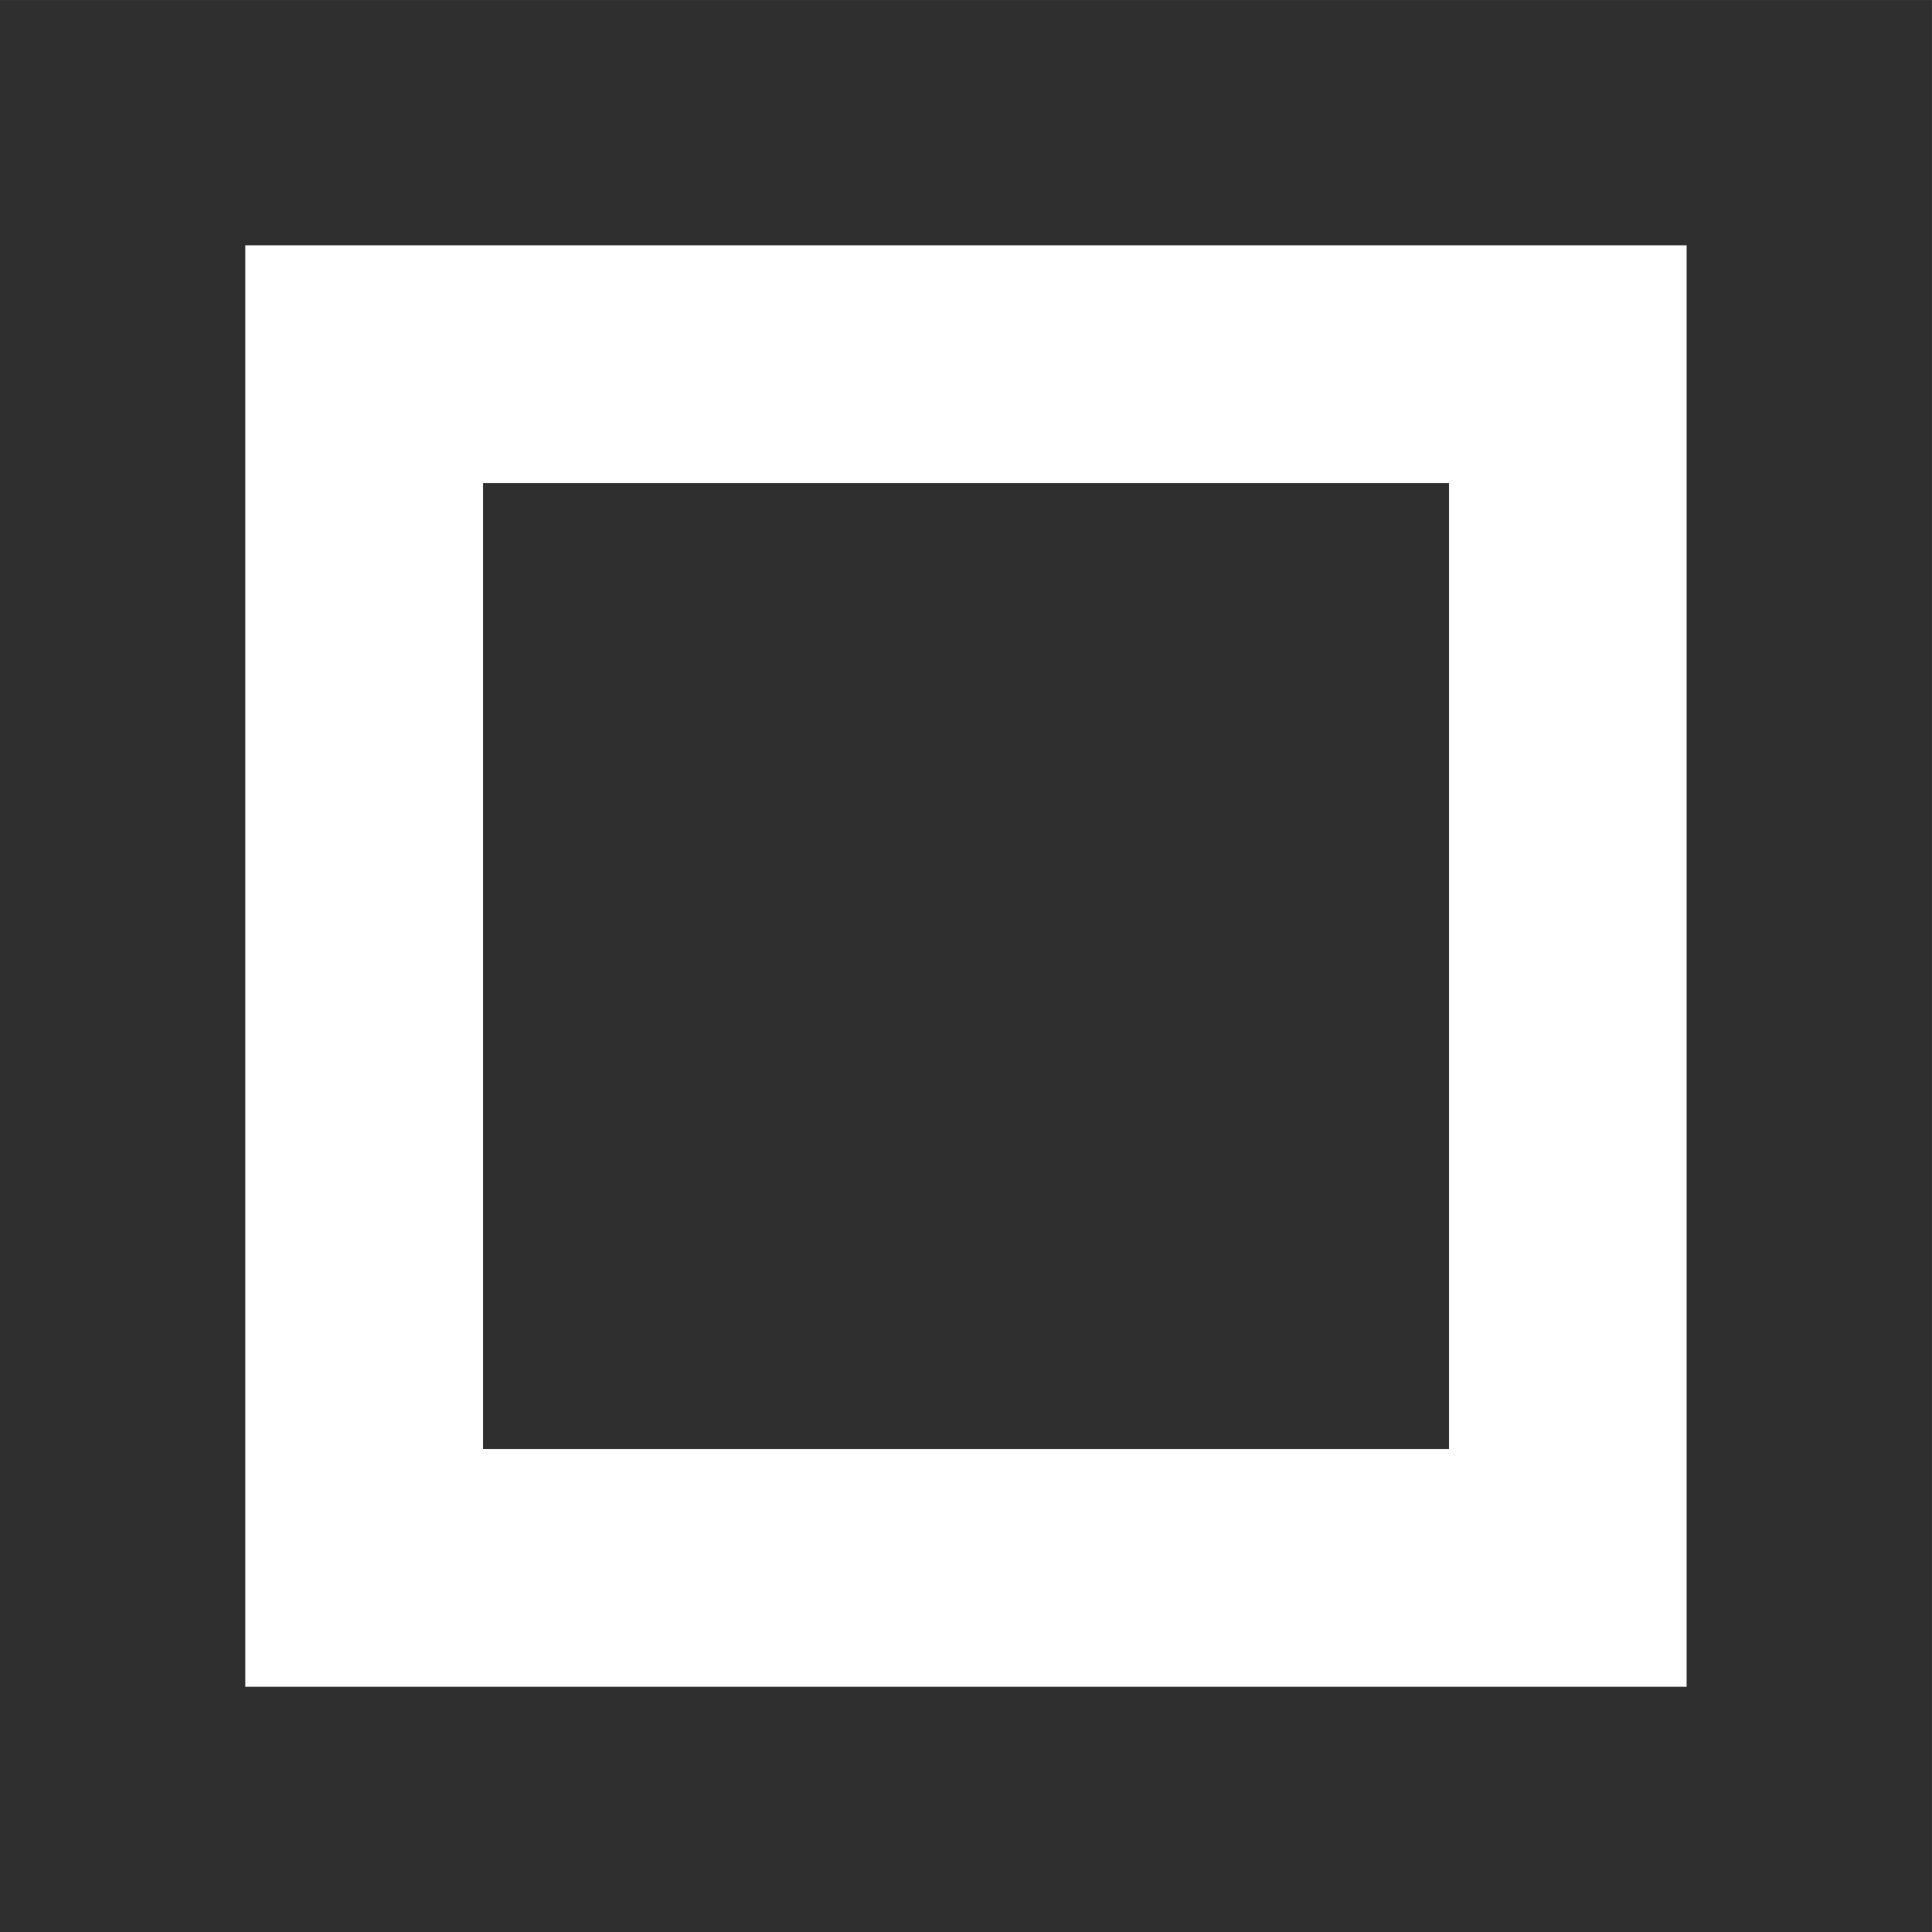
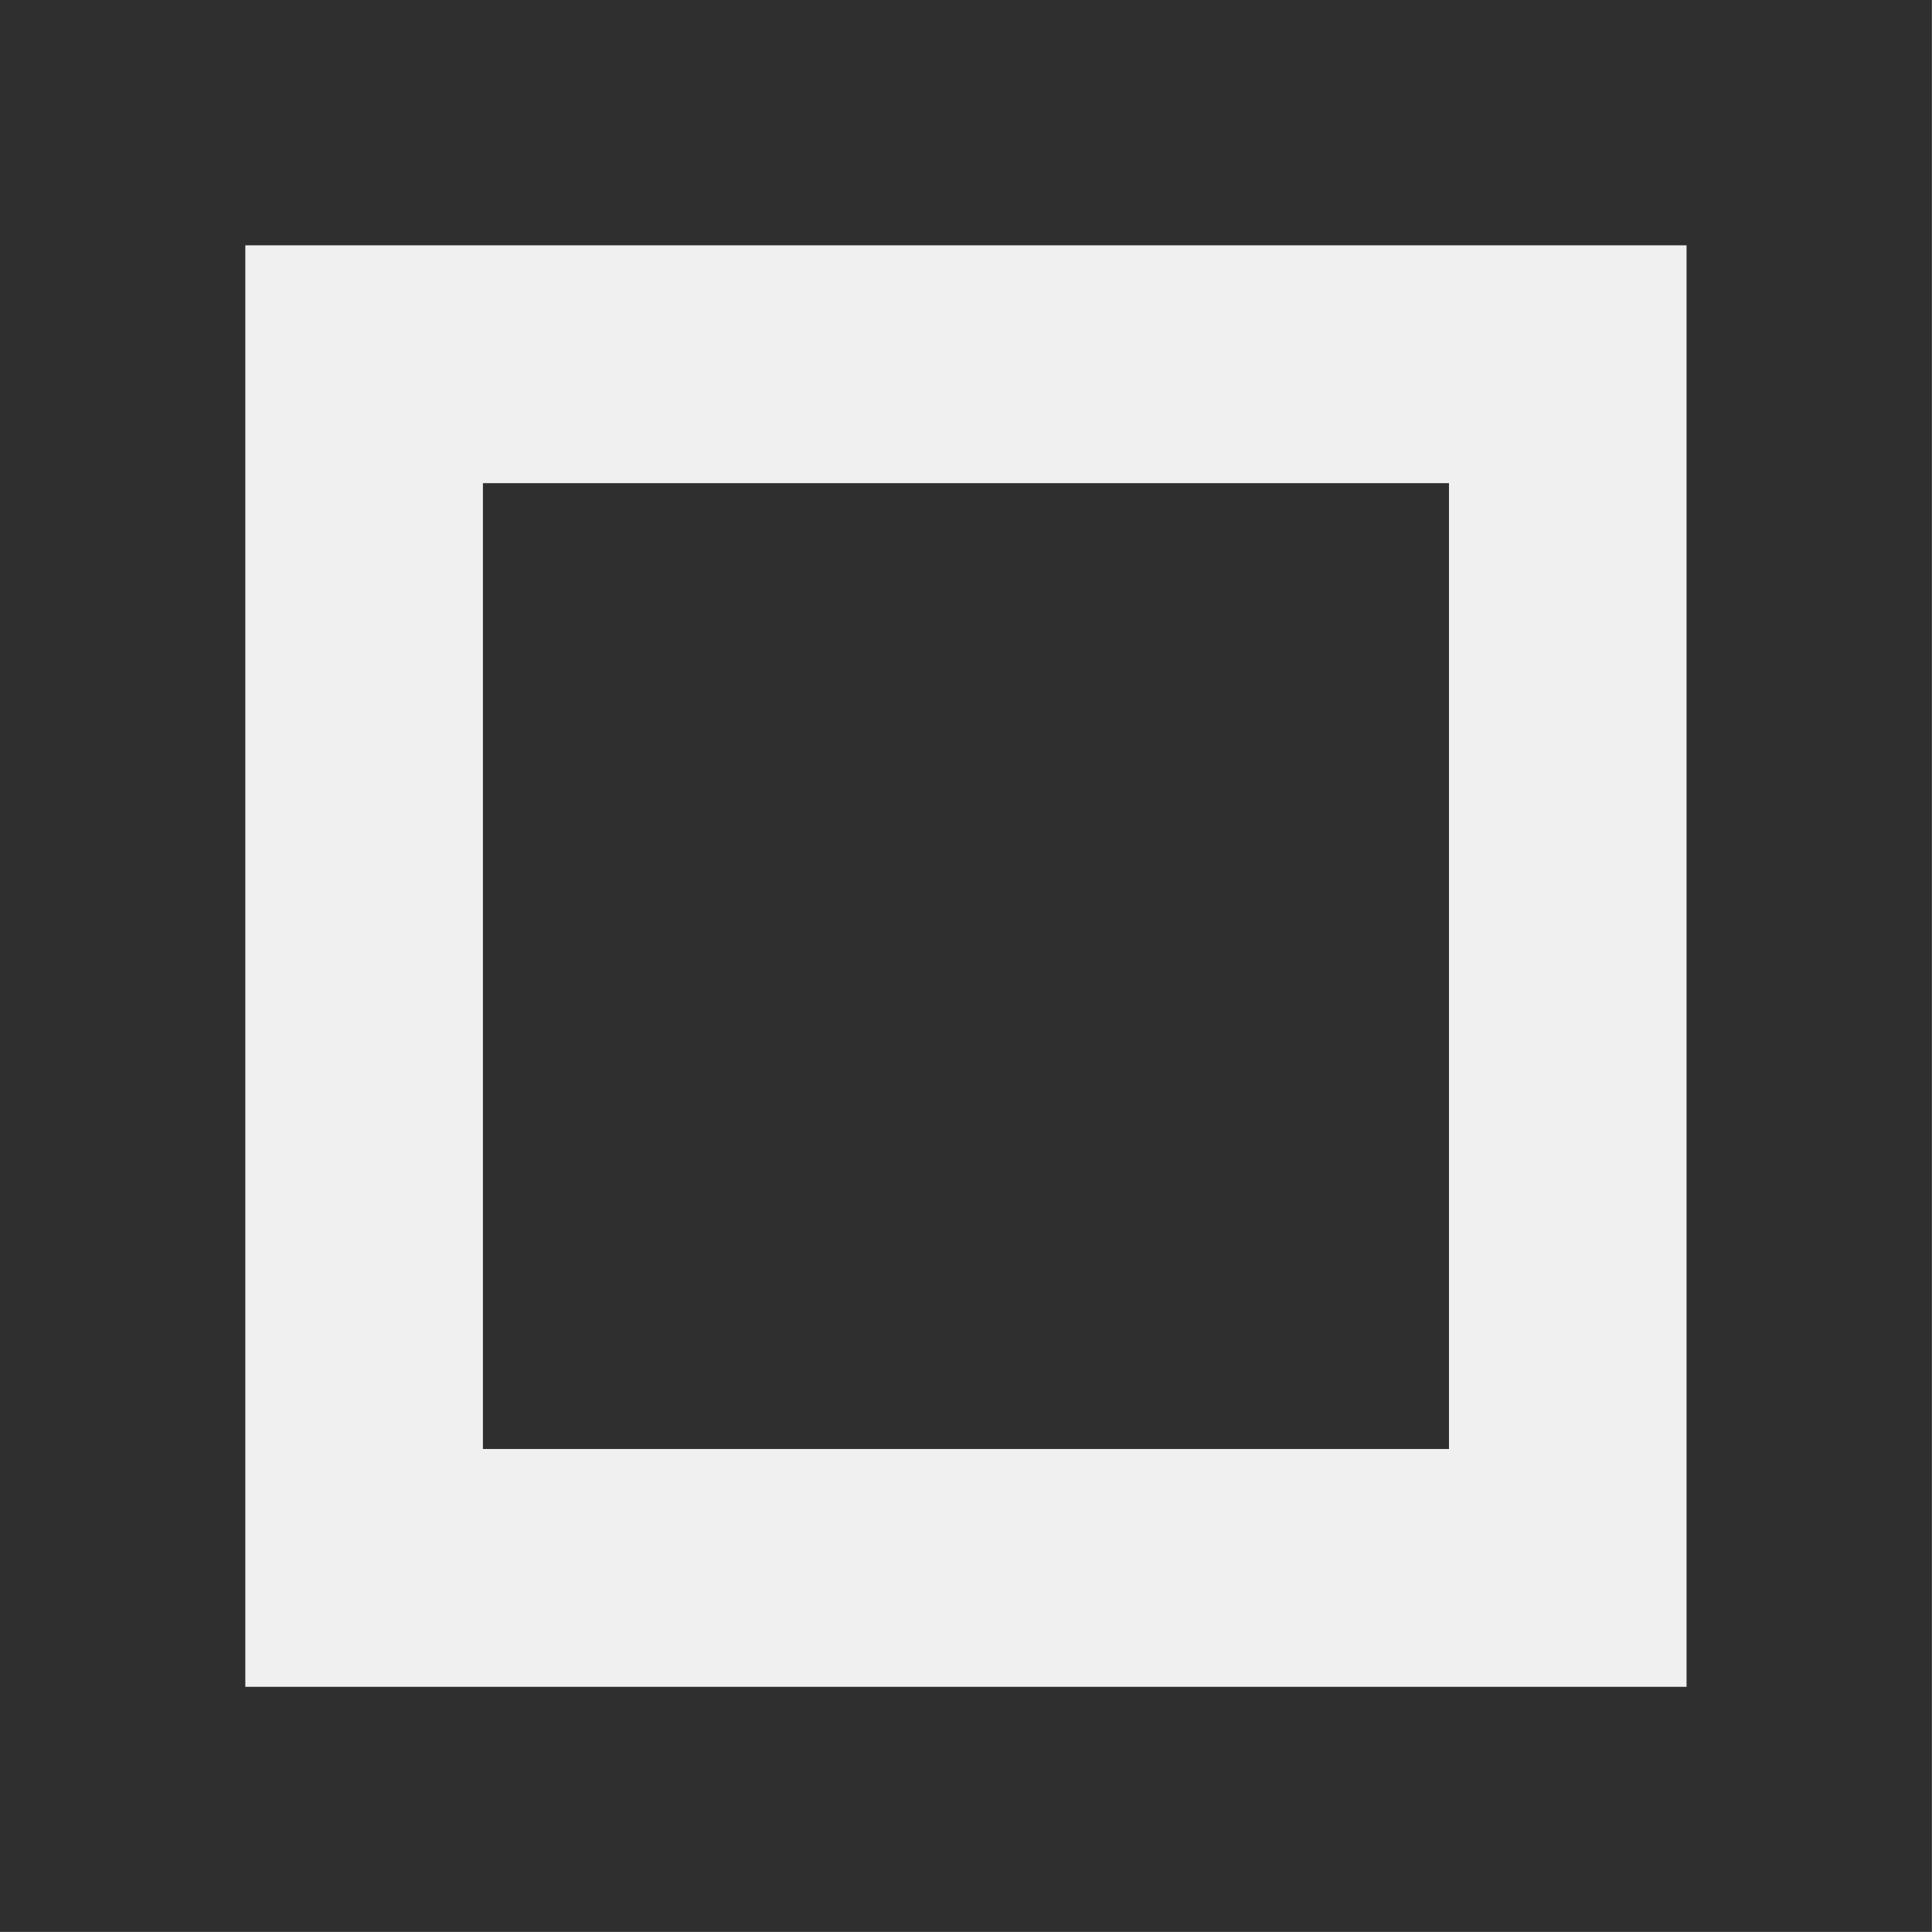
<svg xmlns="http://www.w3.org/2000/svg" version="1.1" id="svg2" xml:space="preserve" width="15.12" height="15.12" viewBox="0 0 15.12 15.12">
  <defs id="defs6" />
  <g id="g8" transform="matrix(1.333333,0,0,-1.333333,0,15.12)">
    <g id="g10" transform="scale(0.1)">
-       <path d="M 113.398,0 H 0 V 113.398 H 113.398 V 0" style="fill:#2f2f2f;fill-opacity:1.0;fill-rule:nonzero;stroke:none" id="path12" />
-       <path d="M 98.996,14.395 H 14.398 V 99 H 98.996 V 14.395" style="fill:#ffffff;fill-opacity:1;fill-rule:nonzero;stroke:none" id="path14" />
-       <path d="M 28.352,85.047 H 85.051 V 28.348 H 28.352 v 56.699" style="fill:#2f2f2f;fill-opacity:1.0;fill-rule:nonzero;stroke:none" id="path16" />
+       <path id="path12" style="fill:#2f2f2f;fill-opacity:1.0;fill-rule:nonzero;stroke:none" d="M 0 113.4 L 0 0.006 L 113.394 0.006 L 113.394 113.4 L 0 113.4 z M 14.399 99.001 L 98.994 99.001 L 98.994 14.391 L 14.399 14.391 L 14.399 99.001 z M 28.345 85.041 L 28.345 28.351 L 85.049 28.351 L 85.049 85.041 L 28.345 85.041 z " />
    </g>
  </g>
</svg>
